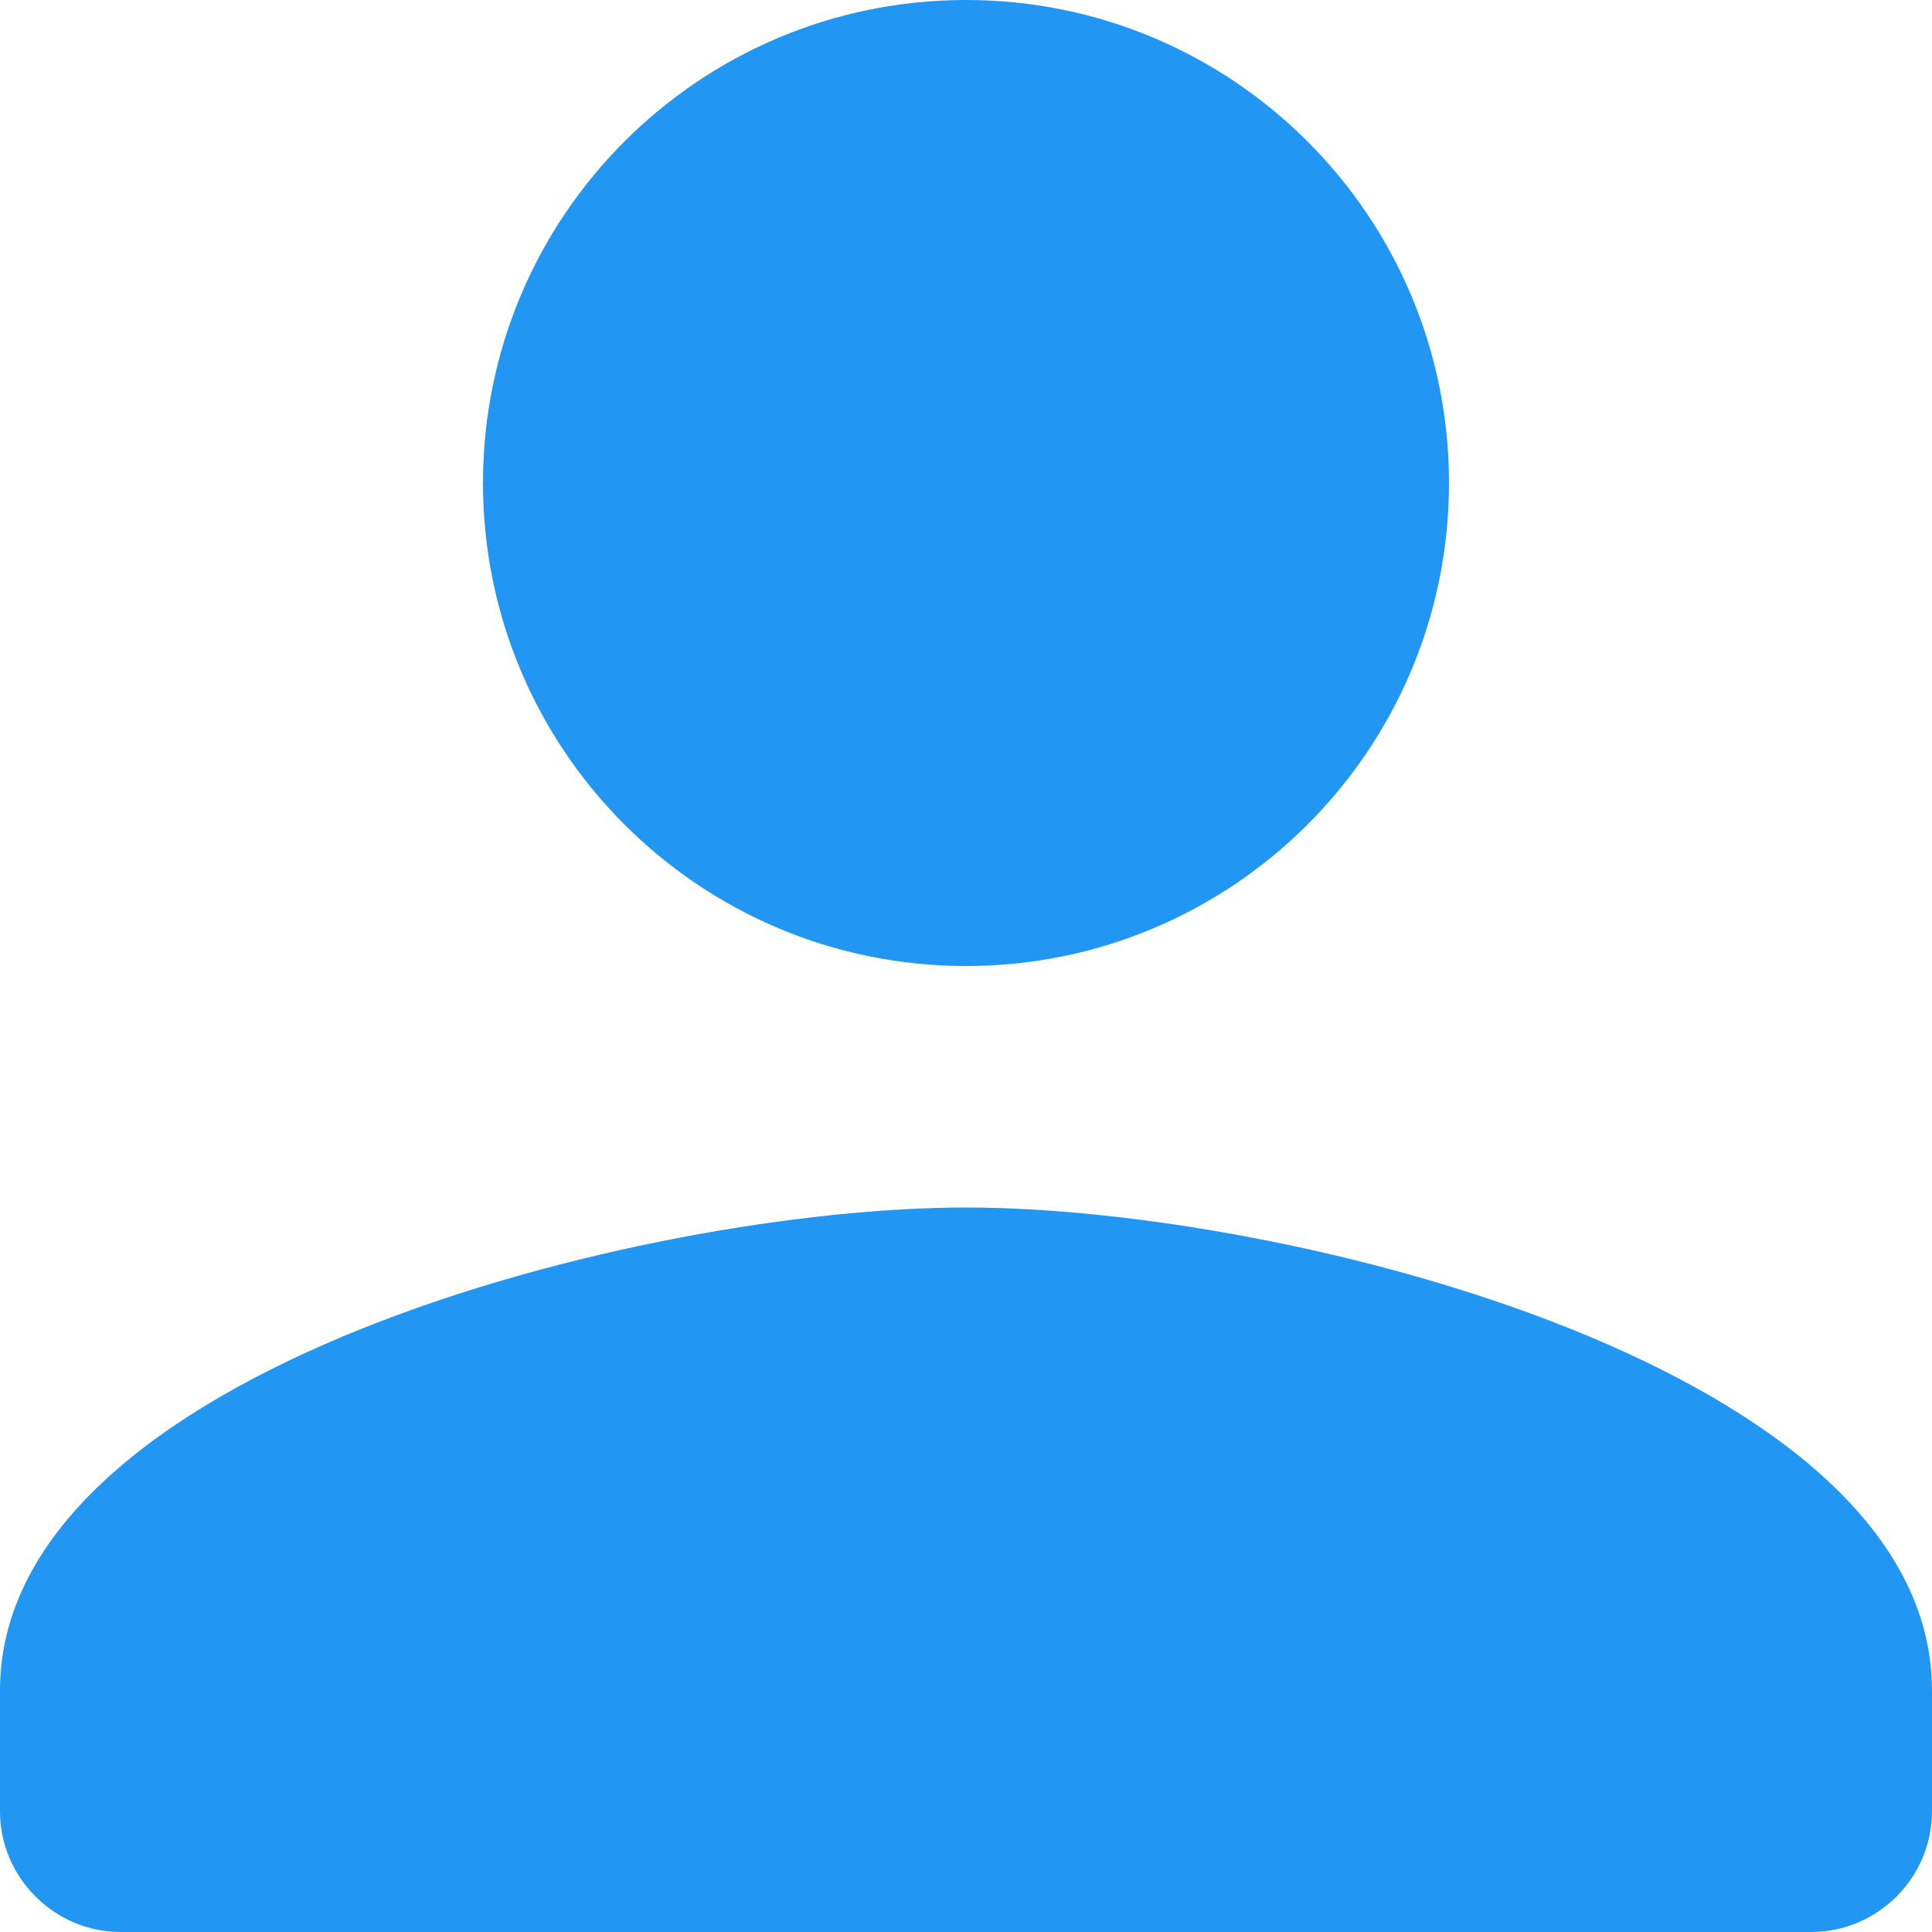
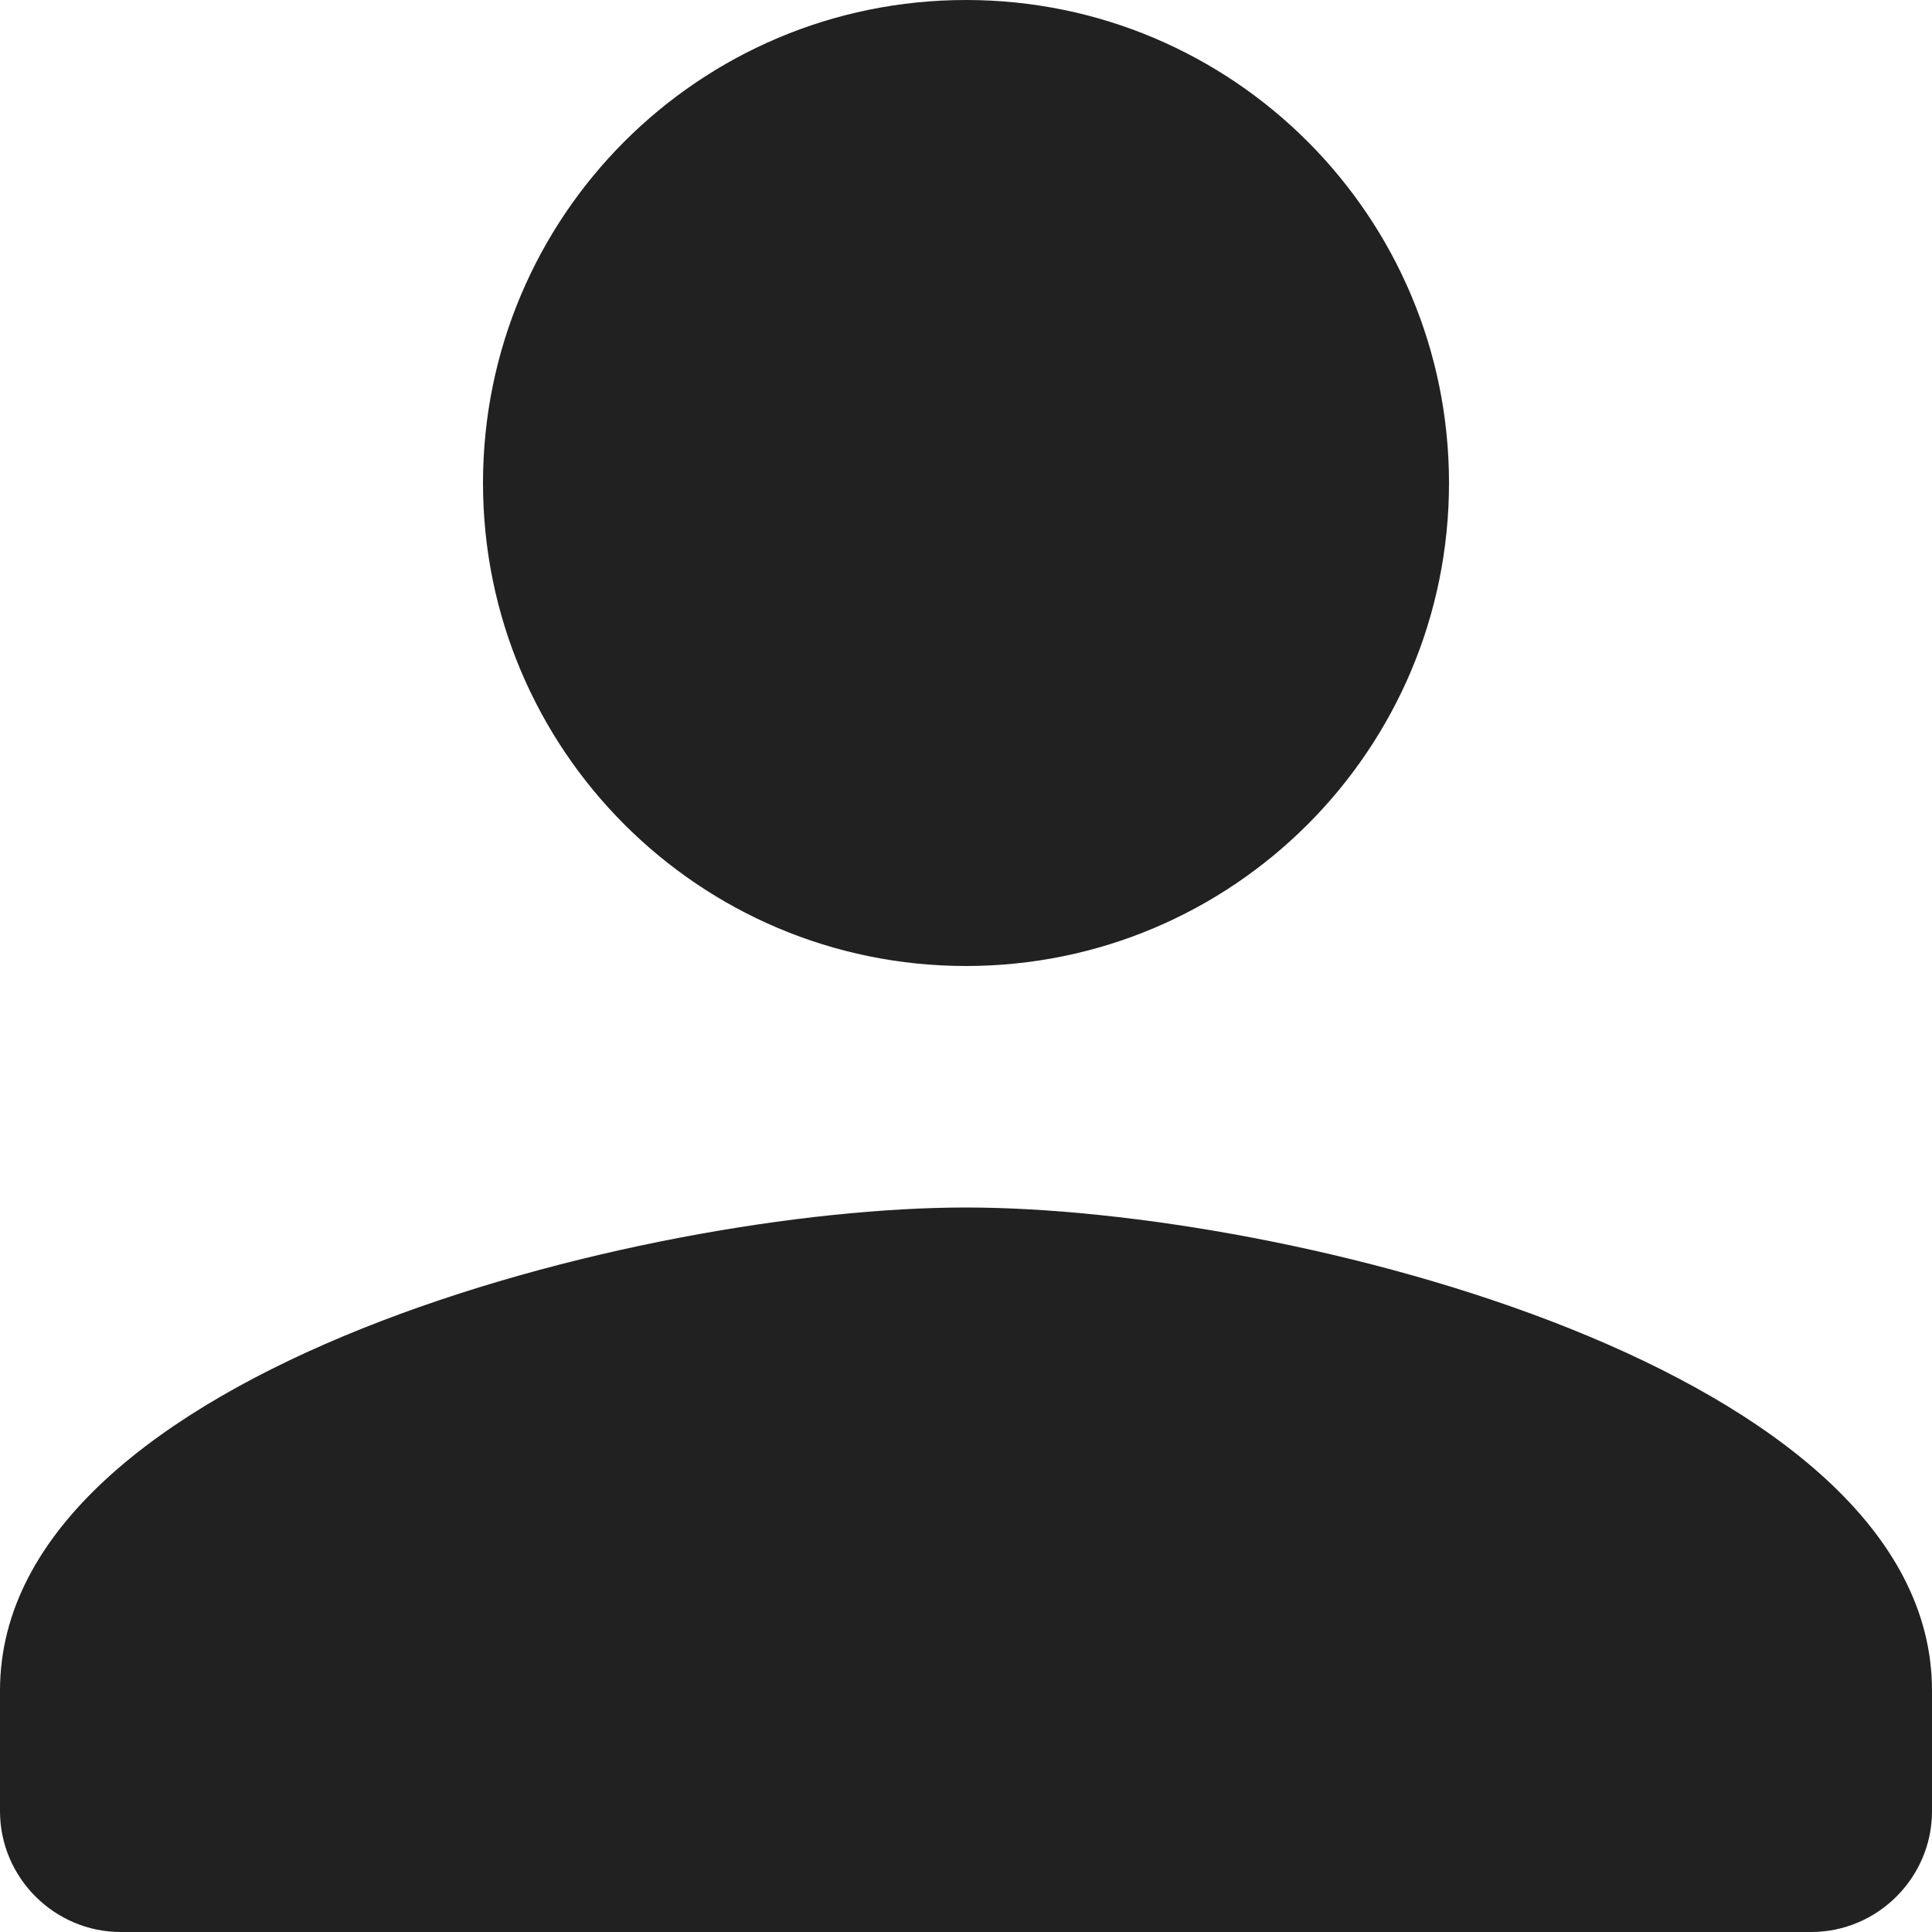
- <svg xmlns="http://www.w3.org/2000/svg" width="12" height="12" fill="none">
-   <path fill="#2196F3" d="M6 6a3 3 0 1 0 0-6 3 3 0 1 0 0 6Zm0 1.5c-2.002 0-6 1.005-6 3v.75c0 .412.338.75.75.75h10.5c.412 0 .75-.338.75-.75v-.75c0-1.995-3.998-3-6-3Z" />
+ <svg xmlns="http://www.w3.org/2000/svg" width="12" height="12" viewBox="0 0 12 12" fill="none">
+   <path id="Vector" d="M6 6C7.657 6 9 4.657 9 3C9 1.343 7.657 0 6 0C4.343 0 3 1.343 3 3C3 4.657 4.343 6 6 6ZM6 7.5C3.998 7.5 0 8.505 0 10.5V11.25C0 11.662 0.338 12 0.75 12H11.25C11.662 12 12 11.662 12 11.25V10.5C12 8.505 8.002 7.5 6 7.5Z" fill="#212121" />
</svg>
